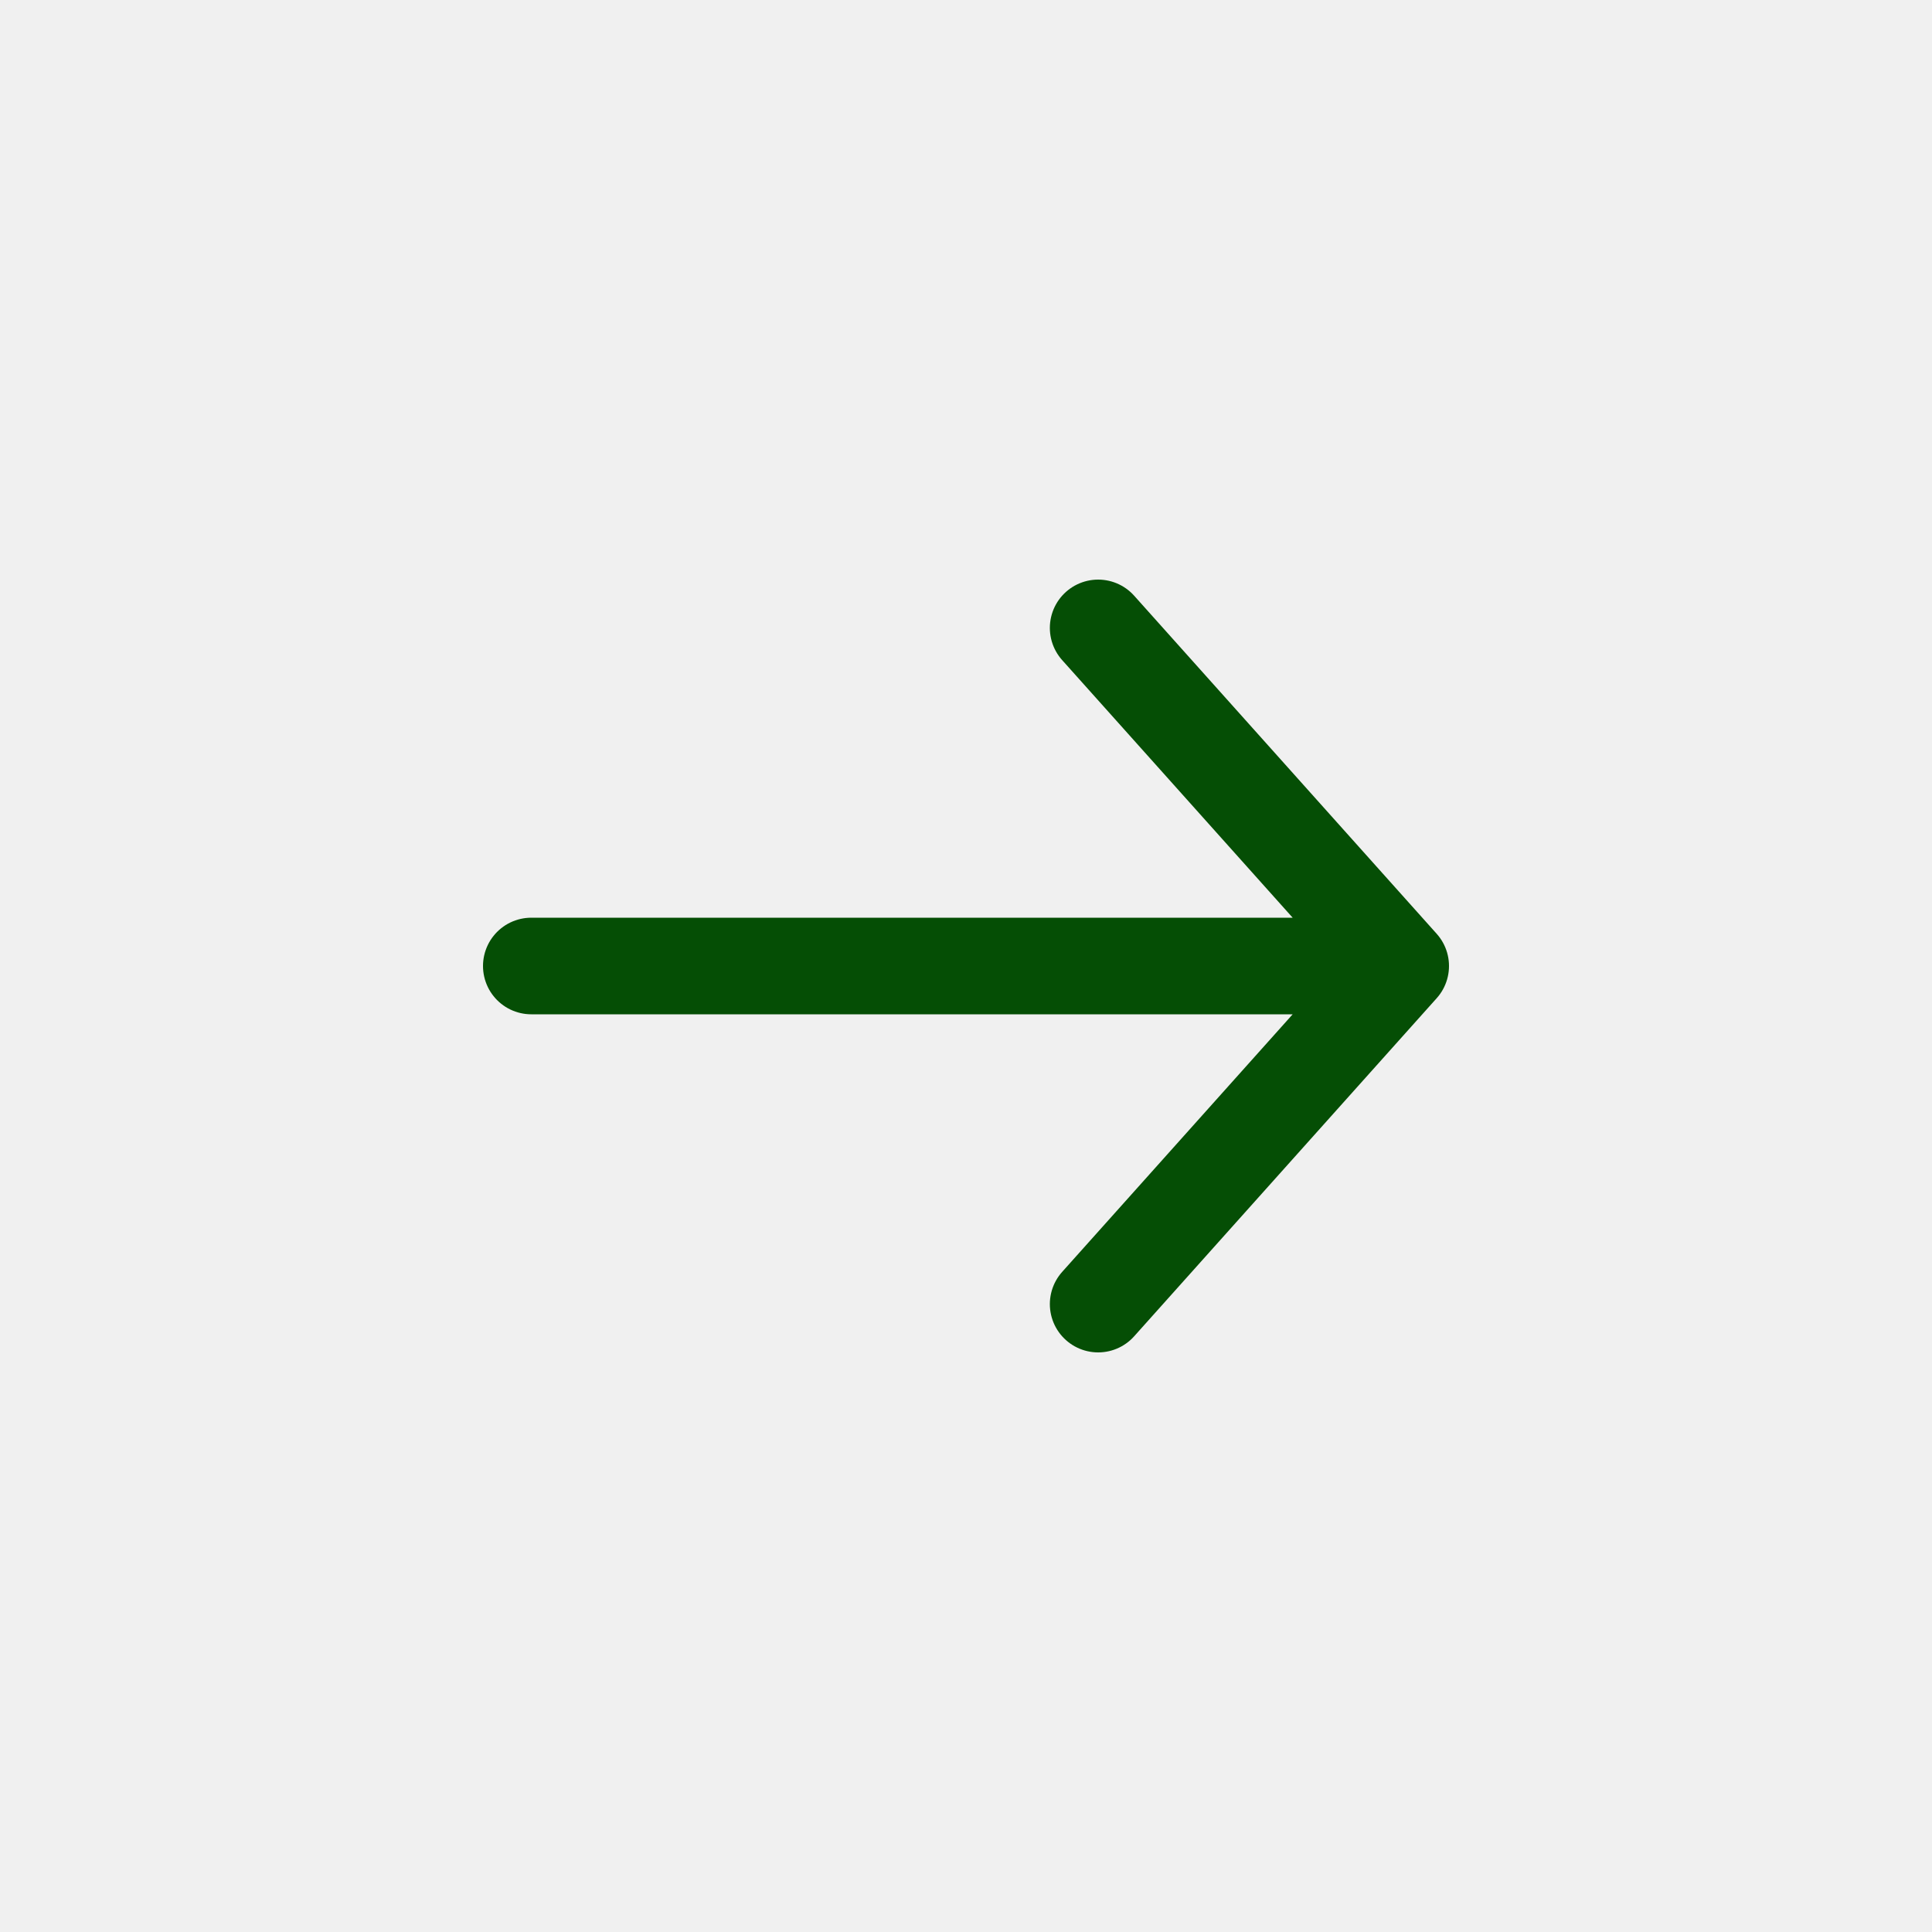
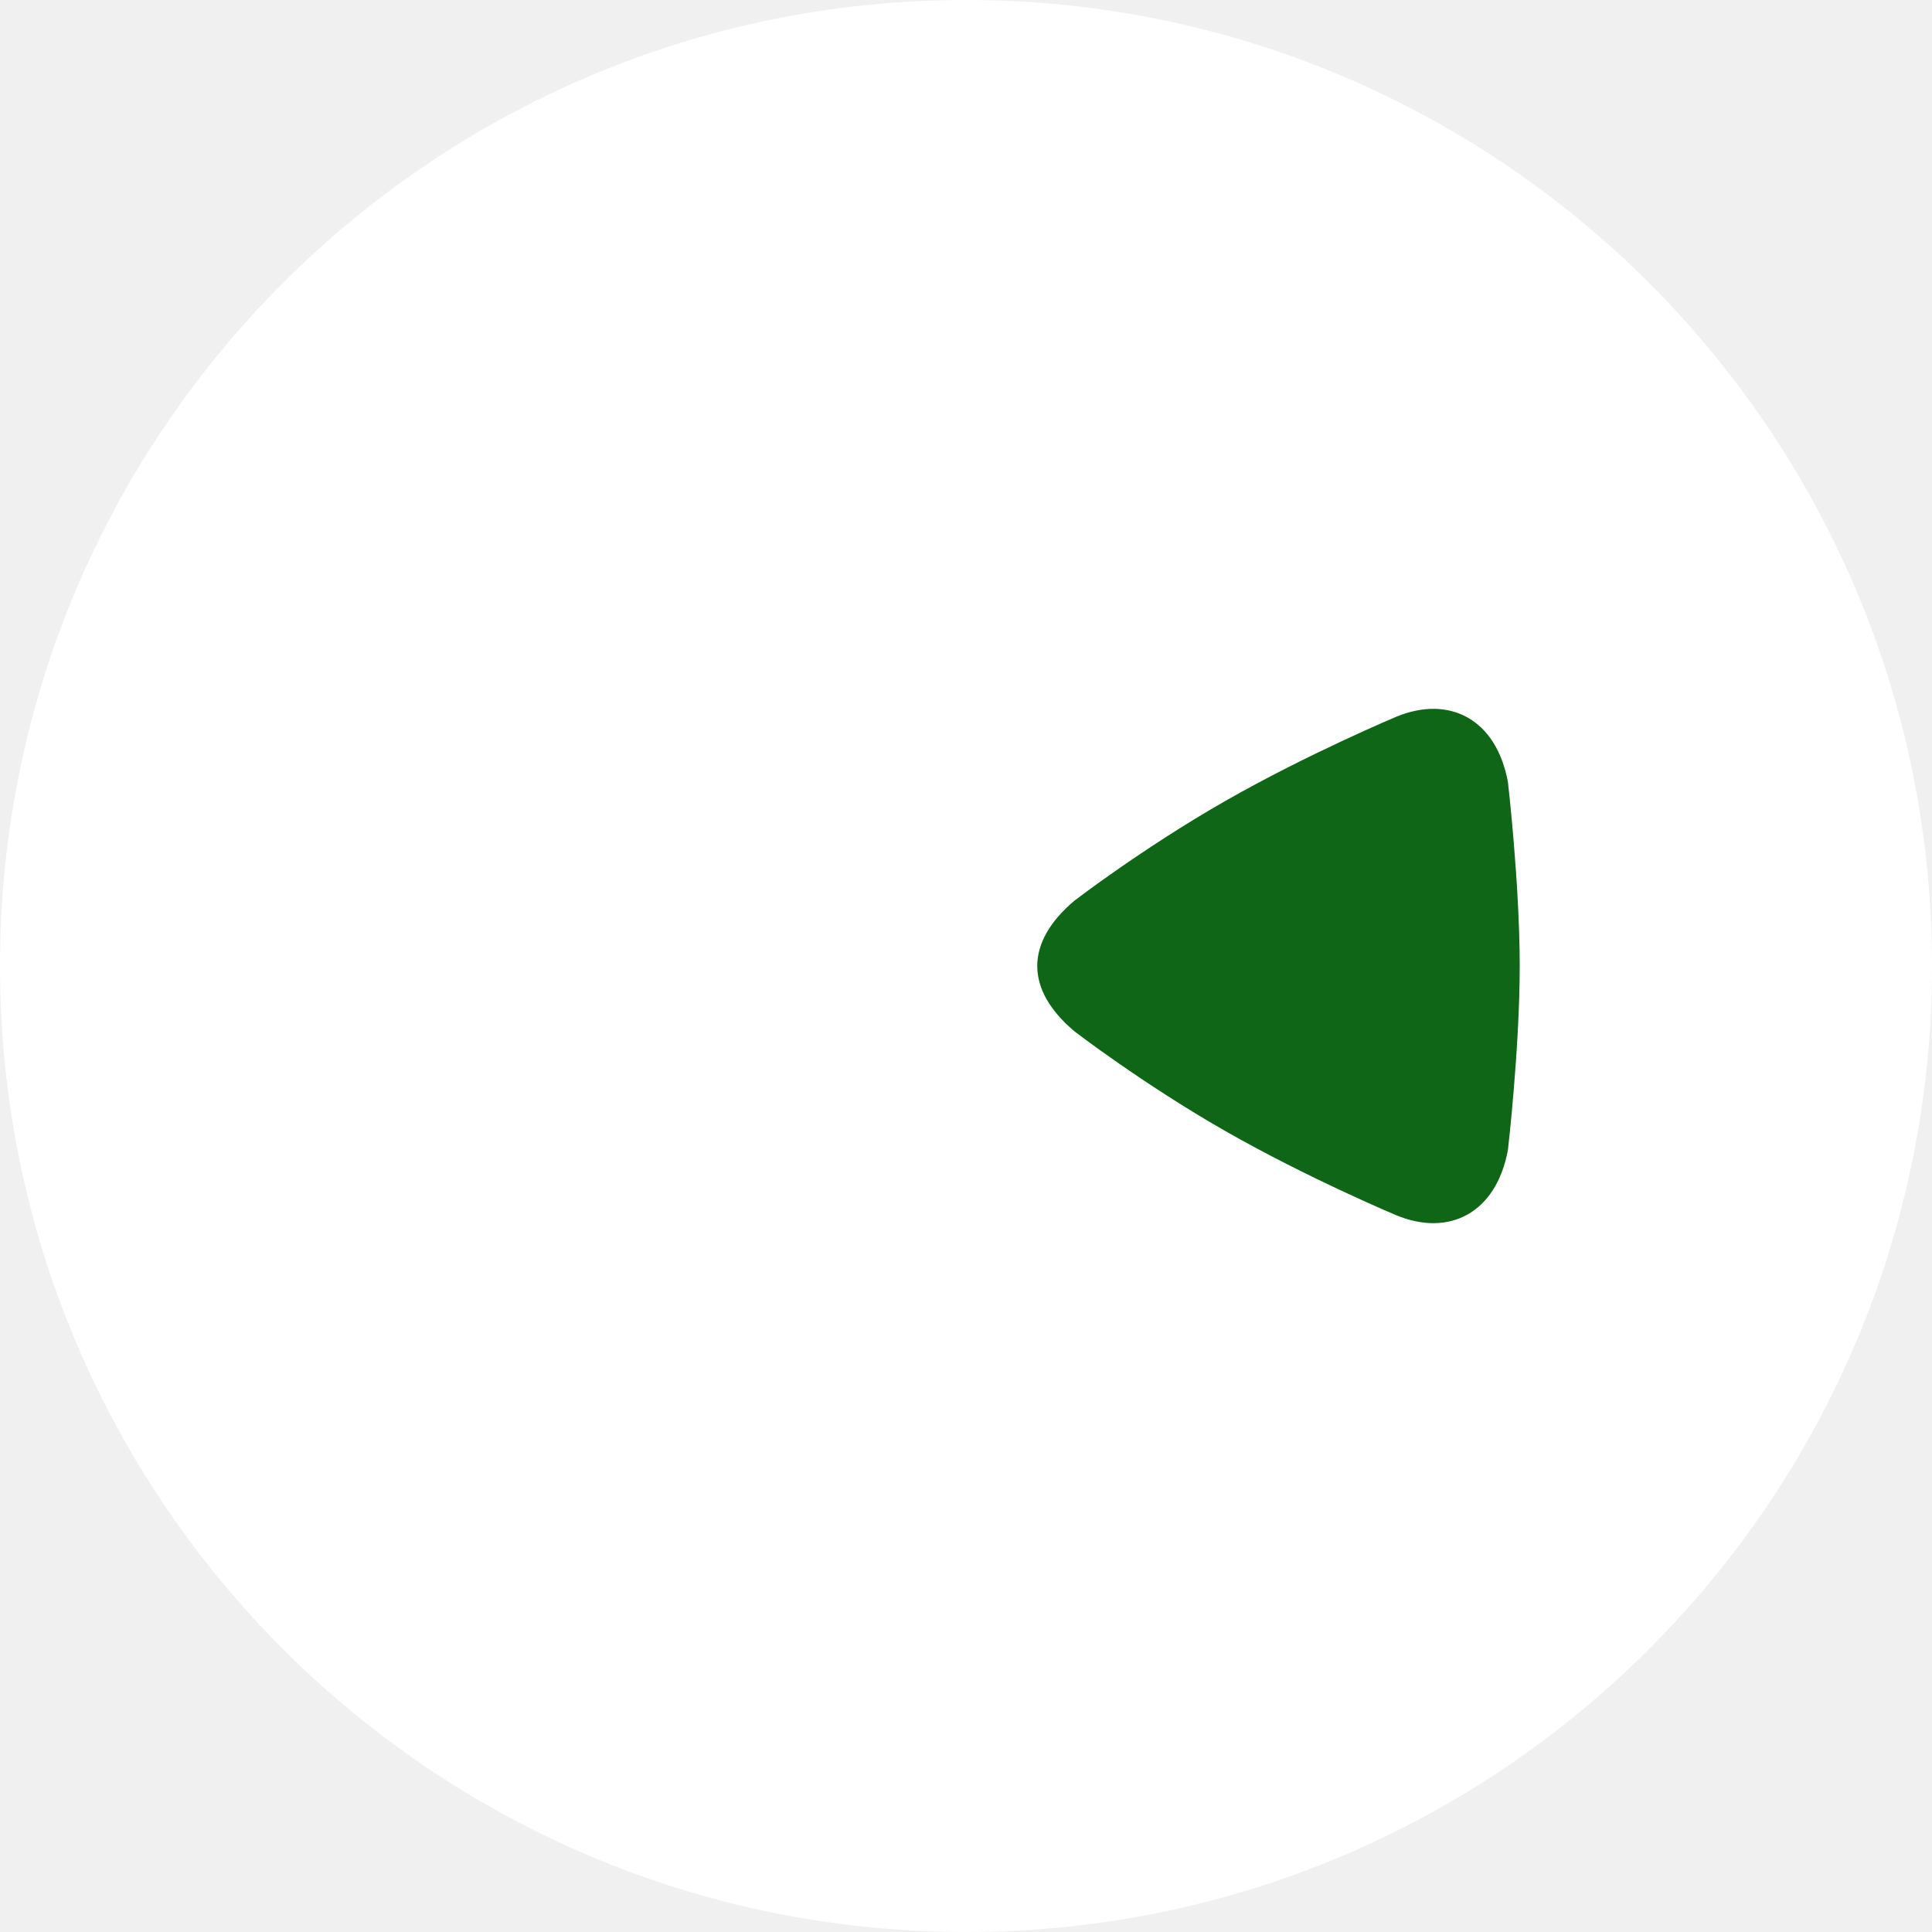
- <svg xmlns="http://www.w3.org/2000/svg" width="40" height="40" viewBox="0 0 40 40" fill="none">
-   <path d="M22.736 13L29 20L22.736 27M29 20L11 20" stroke="#054E05" stroke-width="2" stroke-linecap="round" stroke-linejoin="round" />
+ <svg xmlns="http://www.w3.org/2000/svg" width="82" height="82" viewBox="0 0 82 82" fill="none">
+   <circle cx="41" cy="41" r="41" fill="white" />
+   <path d="M59.264 30.421C61.5 29.5 63.5 30.5 64 33.193C64 33.193 64.5 37.5 64.5 41C64.5 44.5 64 48.807 64 48.807C63.5 51.5 61.5 52.5 59.264 51.579C59.264 51.579 55.5 50 52 48C48.5 46 45.604 43.772 45.604 43.772C43.5 42.001 43.5 40.001 45.604 38.228C45.604 38.228 48.5 36 52 34C55.5 32 59.264 30.421 59.264 30.421Z" fill="#117F1C" />
+   <path d="M59.264 30.421C61.5 29.5 63.5 30.5 64 33.193C64 33.193 64.5 37.5 64.5 41C64.5 44.5 64 48.807 64 48.807C63.5 51.5 61.5 52.5 59.264 51.579C59.264 51.579 55.5 50 52 48C48.5 46 45.604 43.772 45.604 43.772C43.5 42.001 43.5 40.001 45.604 38.228C45.604 38.228 48.5 36 52 34C55.5 32 59.264 30.421 59.264 30.421Z" fill="black" fill-opacity="0.2" />
</svg>
